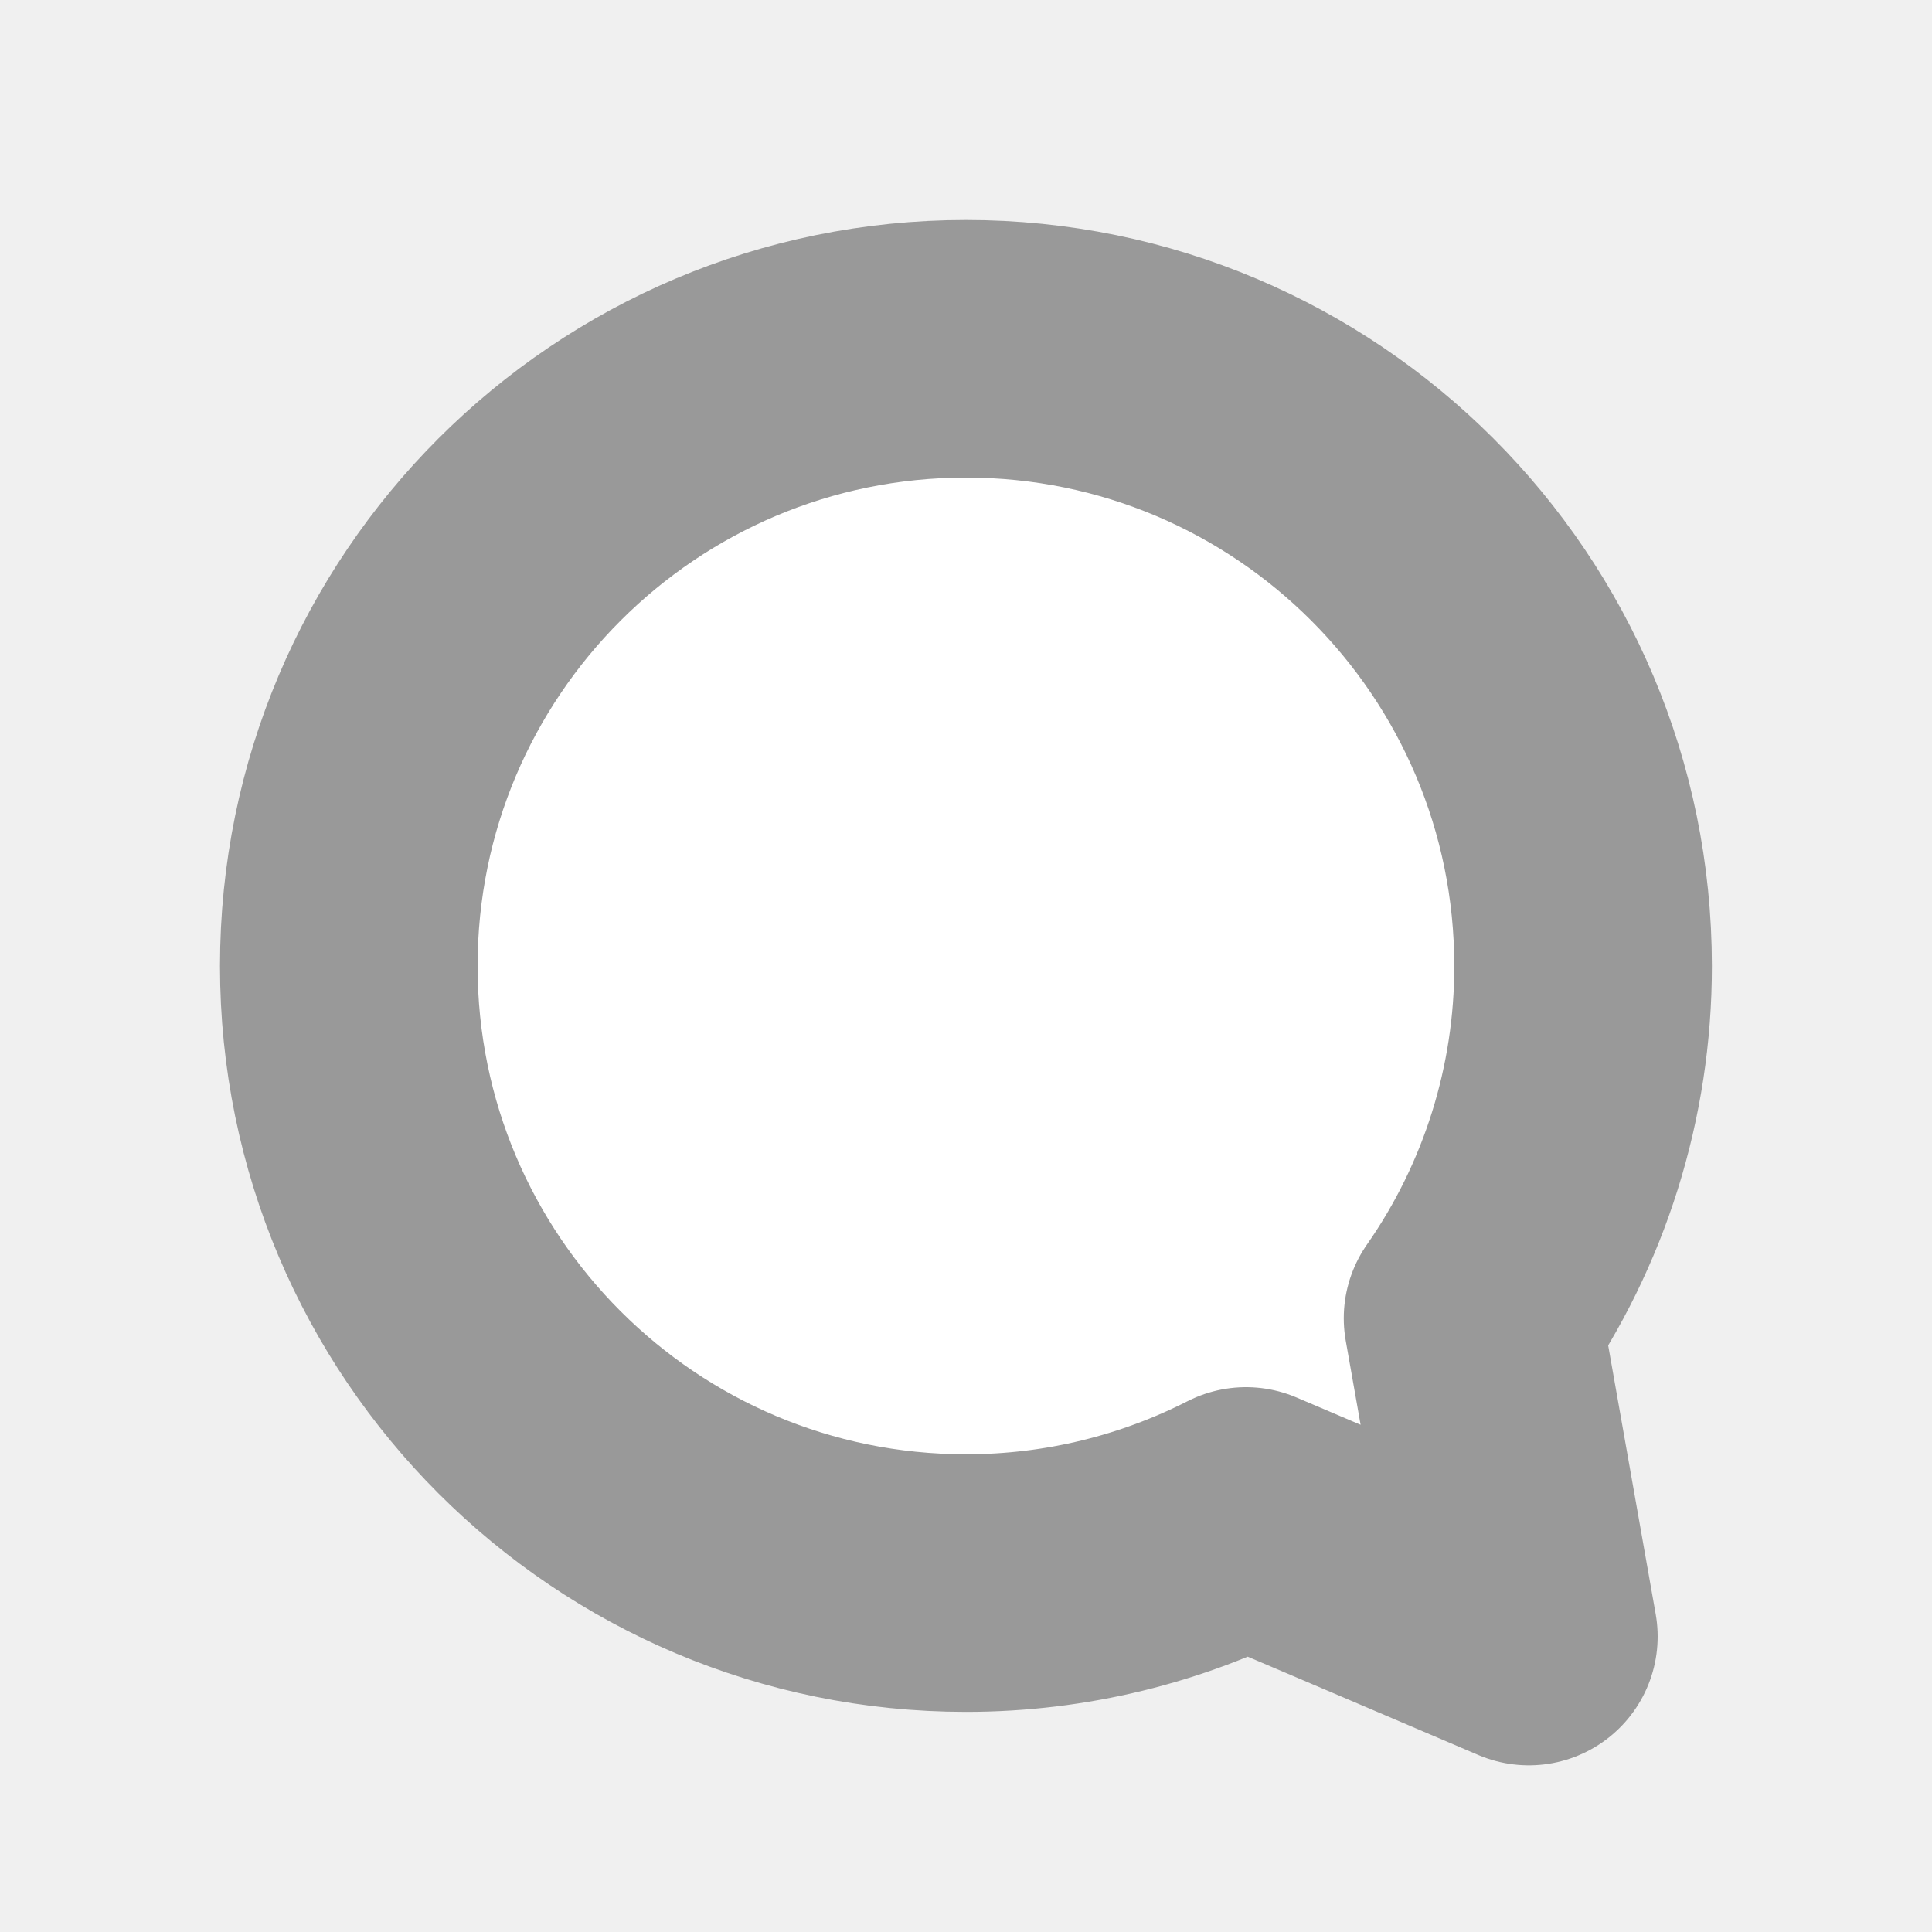
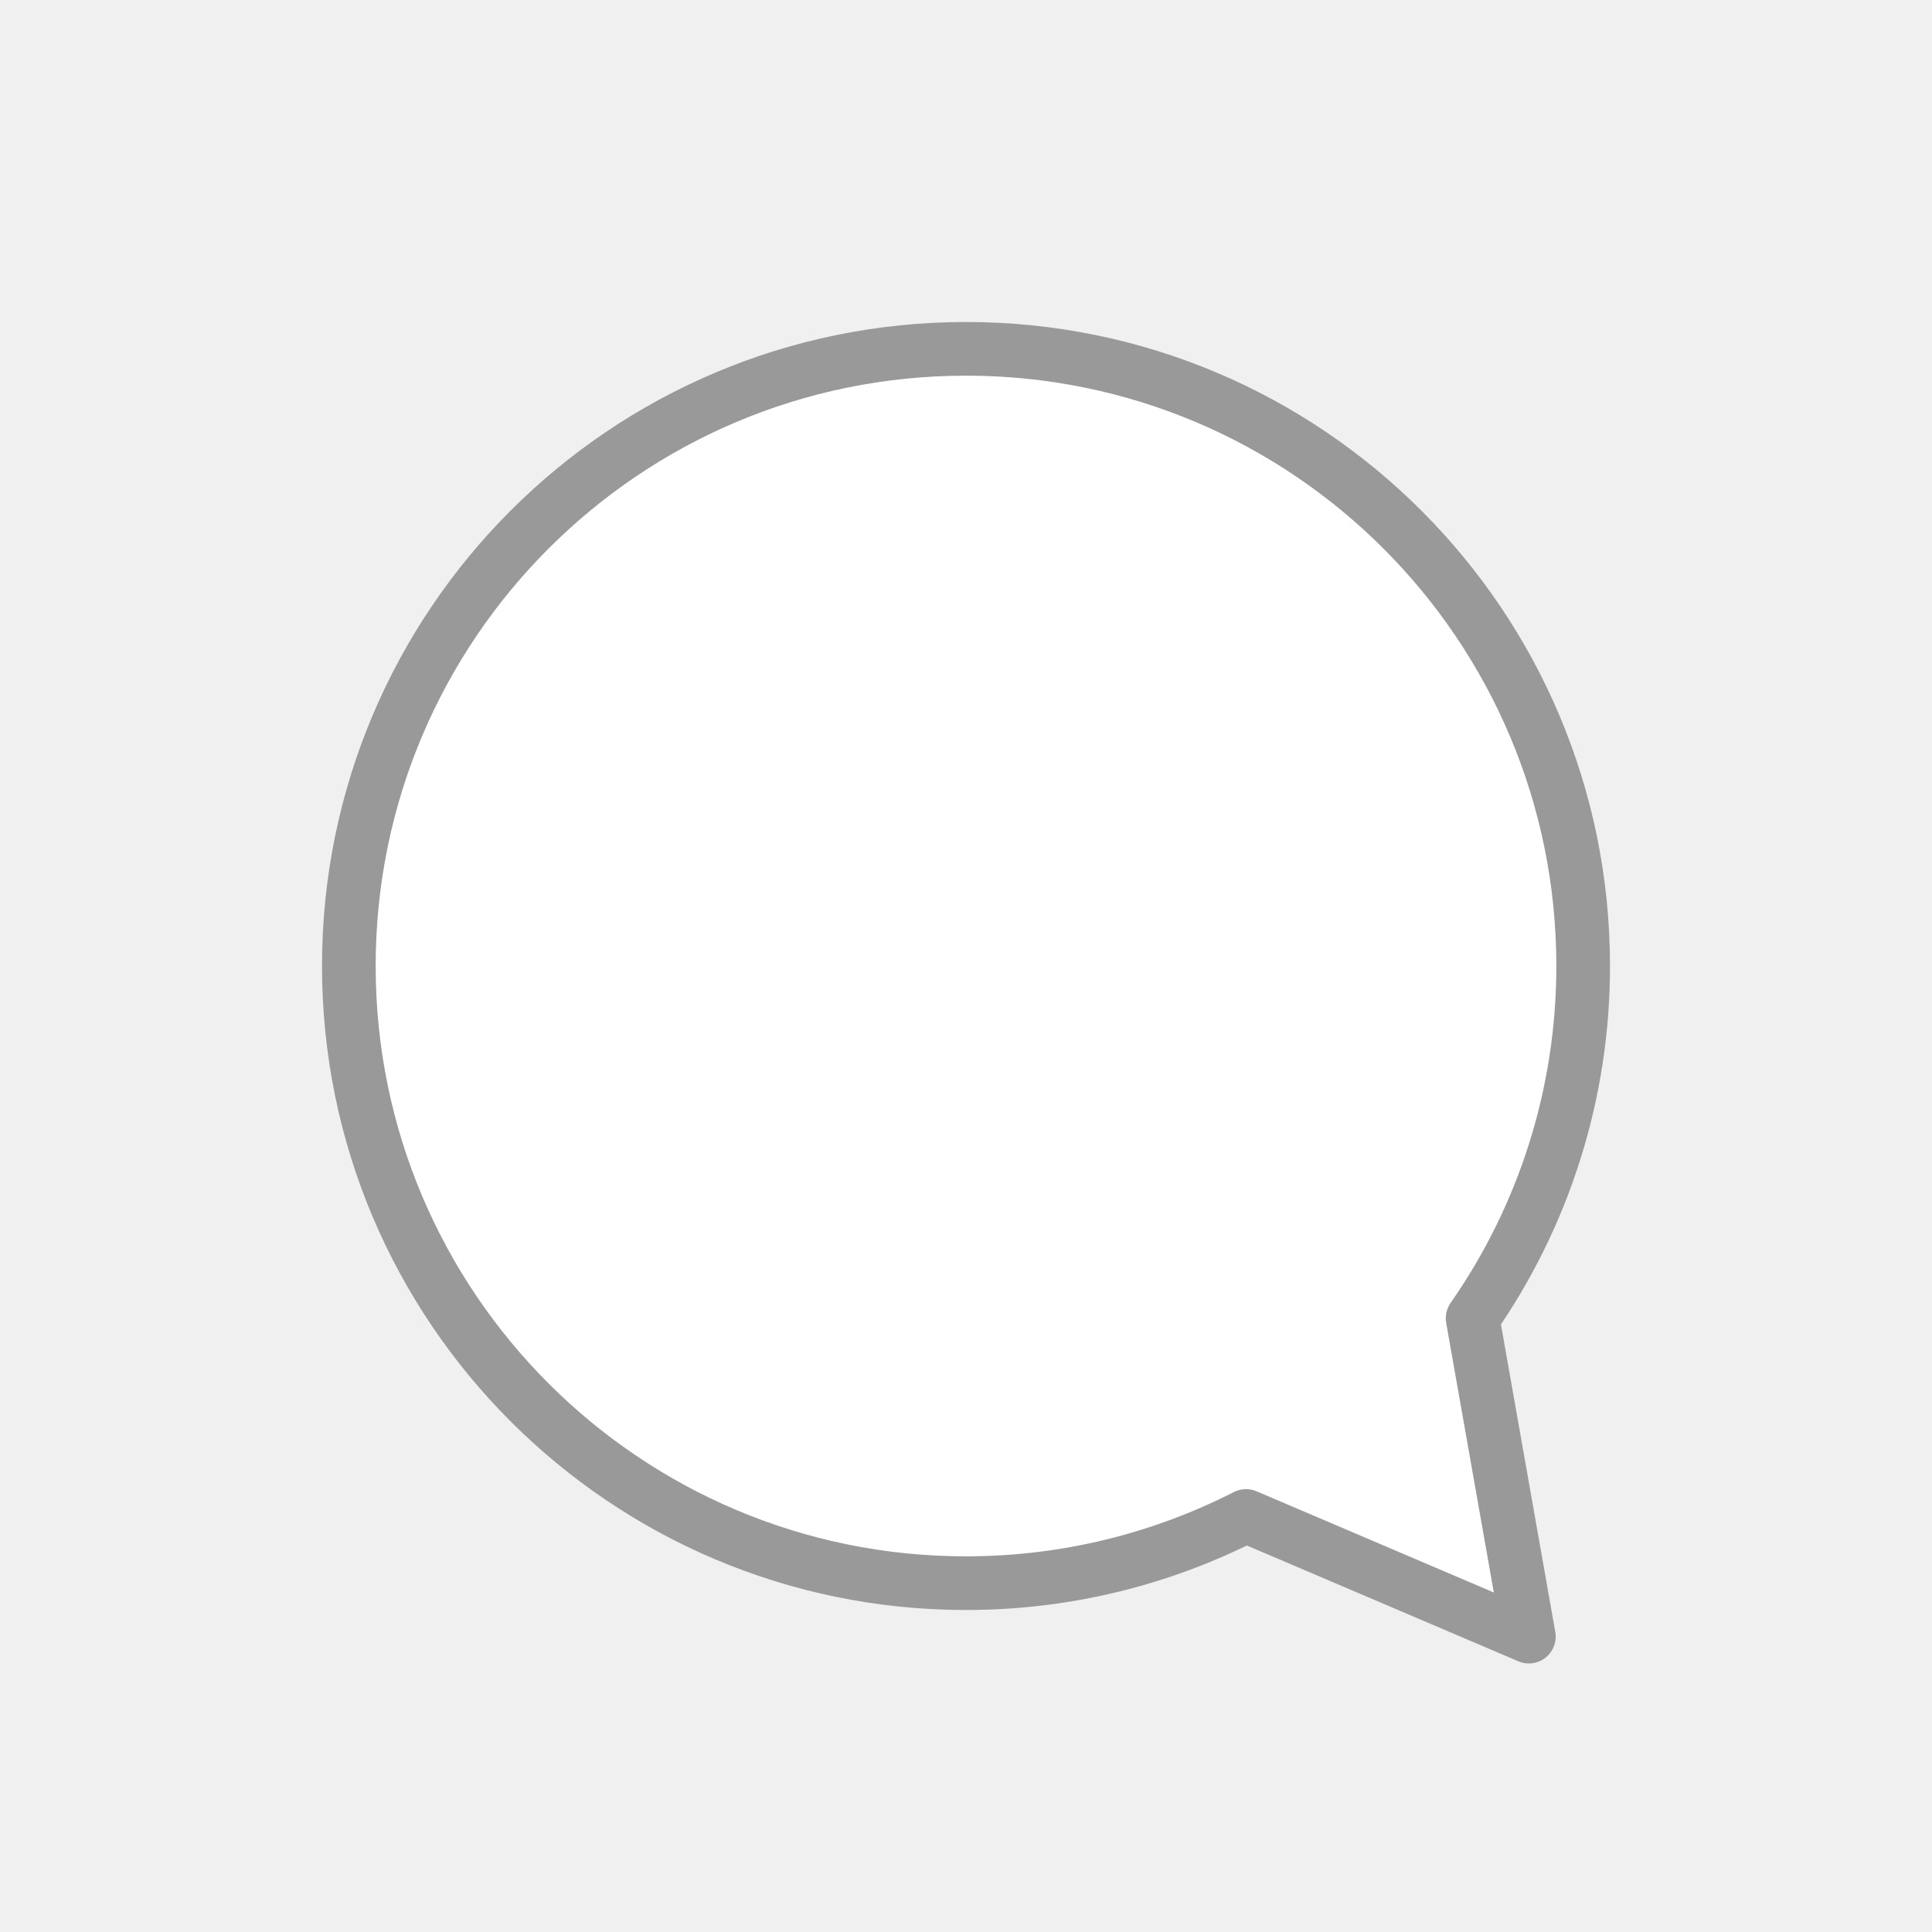
- <svg xmlns="http://www.w3.org/2000/svg" width="15" height="15" viewBox="0 0 15 15" fill="none">
-   <path d="M11.433 10.235C11.993 9.433 12.292 8.478 12.291 7.5C12.291 4.853 10.146 2.708 7.5 2.708C4.853 2.708 2.708 4.853 2.708 7.5C2.708 10.146 4.853 12.291 7.5 12.291C8.283 12.291 9.021 12.102 9.674 11.77L10.677 12.197L11.87 12.706L11.644 11.428L11.433 10.235Z" fill="white" />
-   <path d="M11.433 10.235C11.993 9.433 12.292 8.478 12.291 7.5C12.291 4.853 10.146 2.708 7.5 2.708C4.853 2.708 2.708 4.853 2.708 7.5C2.708 10.146 4.853 12.291 7.5 12.291C8.283 12.291 9.021 12.102 9.674 11.77L10.677 12.197L11.87 12.706L11.644 11.428L11.433 10.235Z" stroke="#999999" stroke-width="2" stroke-miterlimit="10" stroke-linecap="round" stroke-linejoin="round" />
+ <svg xmlns="http://www.w3.org/2000/svg" width="18" height="18" viewBox="0 0 18 18" fill="none">
+   <path d="M13.72 12.282C14.392 11.319 14.751 10.174 14.75 9C14.75 5.824 12.176 3.25 9 3.25C5.824 3.25 3.25 5.824 3.25 9C3.25 12.176 5.824 14.75 9 14.75C9.94 14.75 10.825 14.523 11.609 14.124L12.812 14.637L14.244 15.248L13.973 13.714L13.72 12.282Z" fill="white" />
+   <path d="M13.72 12.282C14.392 11.319 14.751 10.174 14.75 9C14.75 5.824 12.176 3.25 9 3.25C5.824 3.25 3.25 5.824 3.25 9C3.25 12.176 5.824 14.75 9 14.75C9.94 14.75 10.825 14.523 11.609 14.124L12.812 14.637L14.244 15.248L13.973 13.714L13.72 12.282Z" stroke="#999999" stroke-width="0.5" stroke-miterlimit="10" stroke-linecap="round" stroke-linejoin="round" />
</svg>
